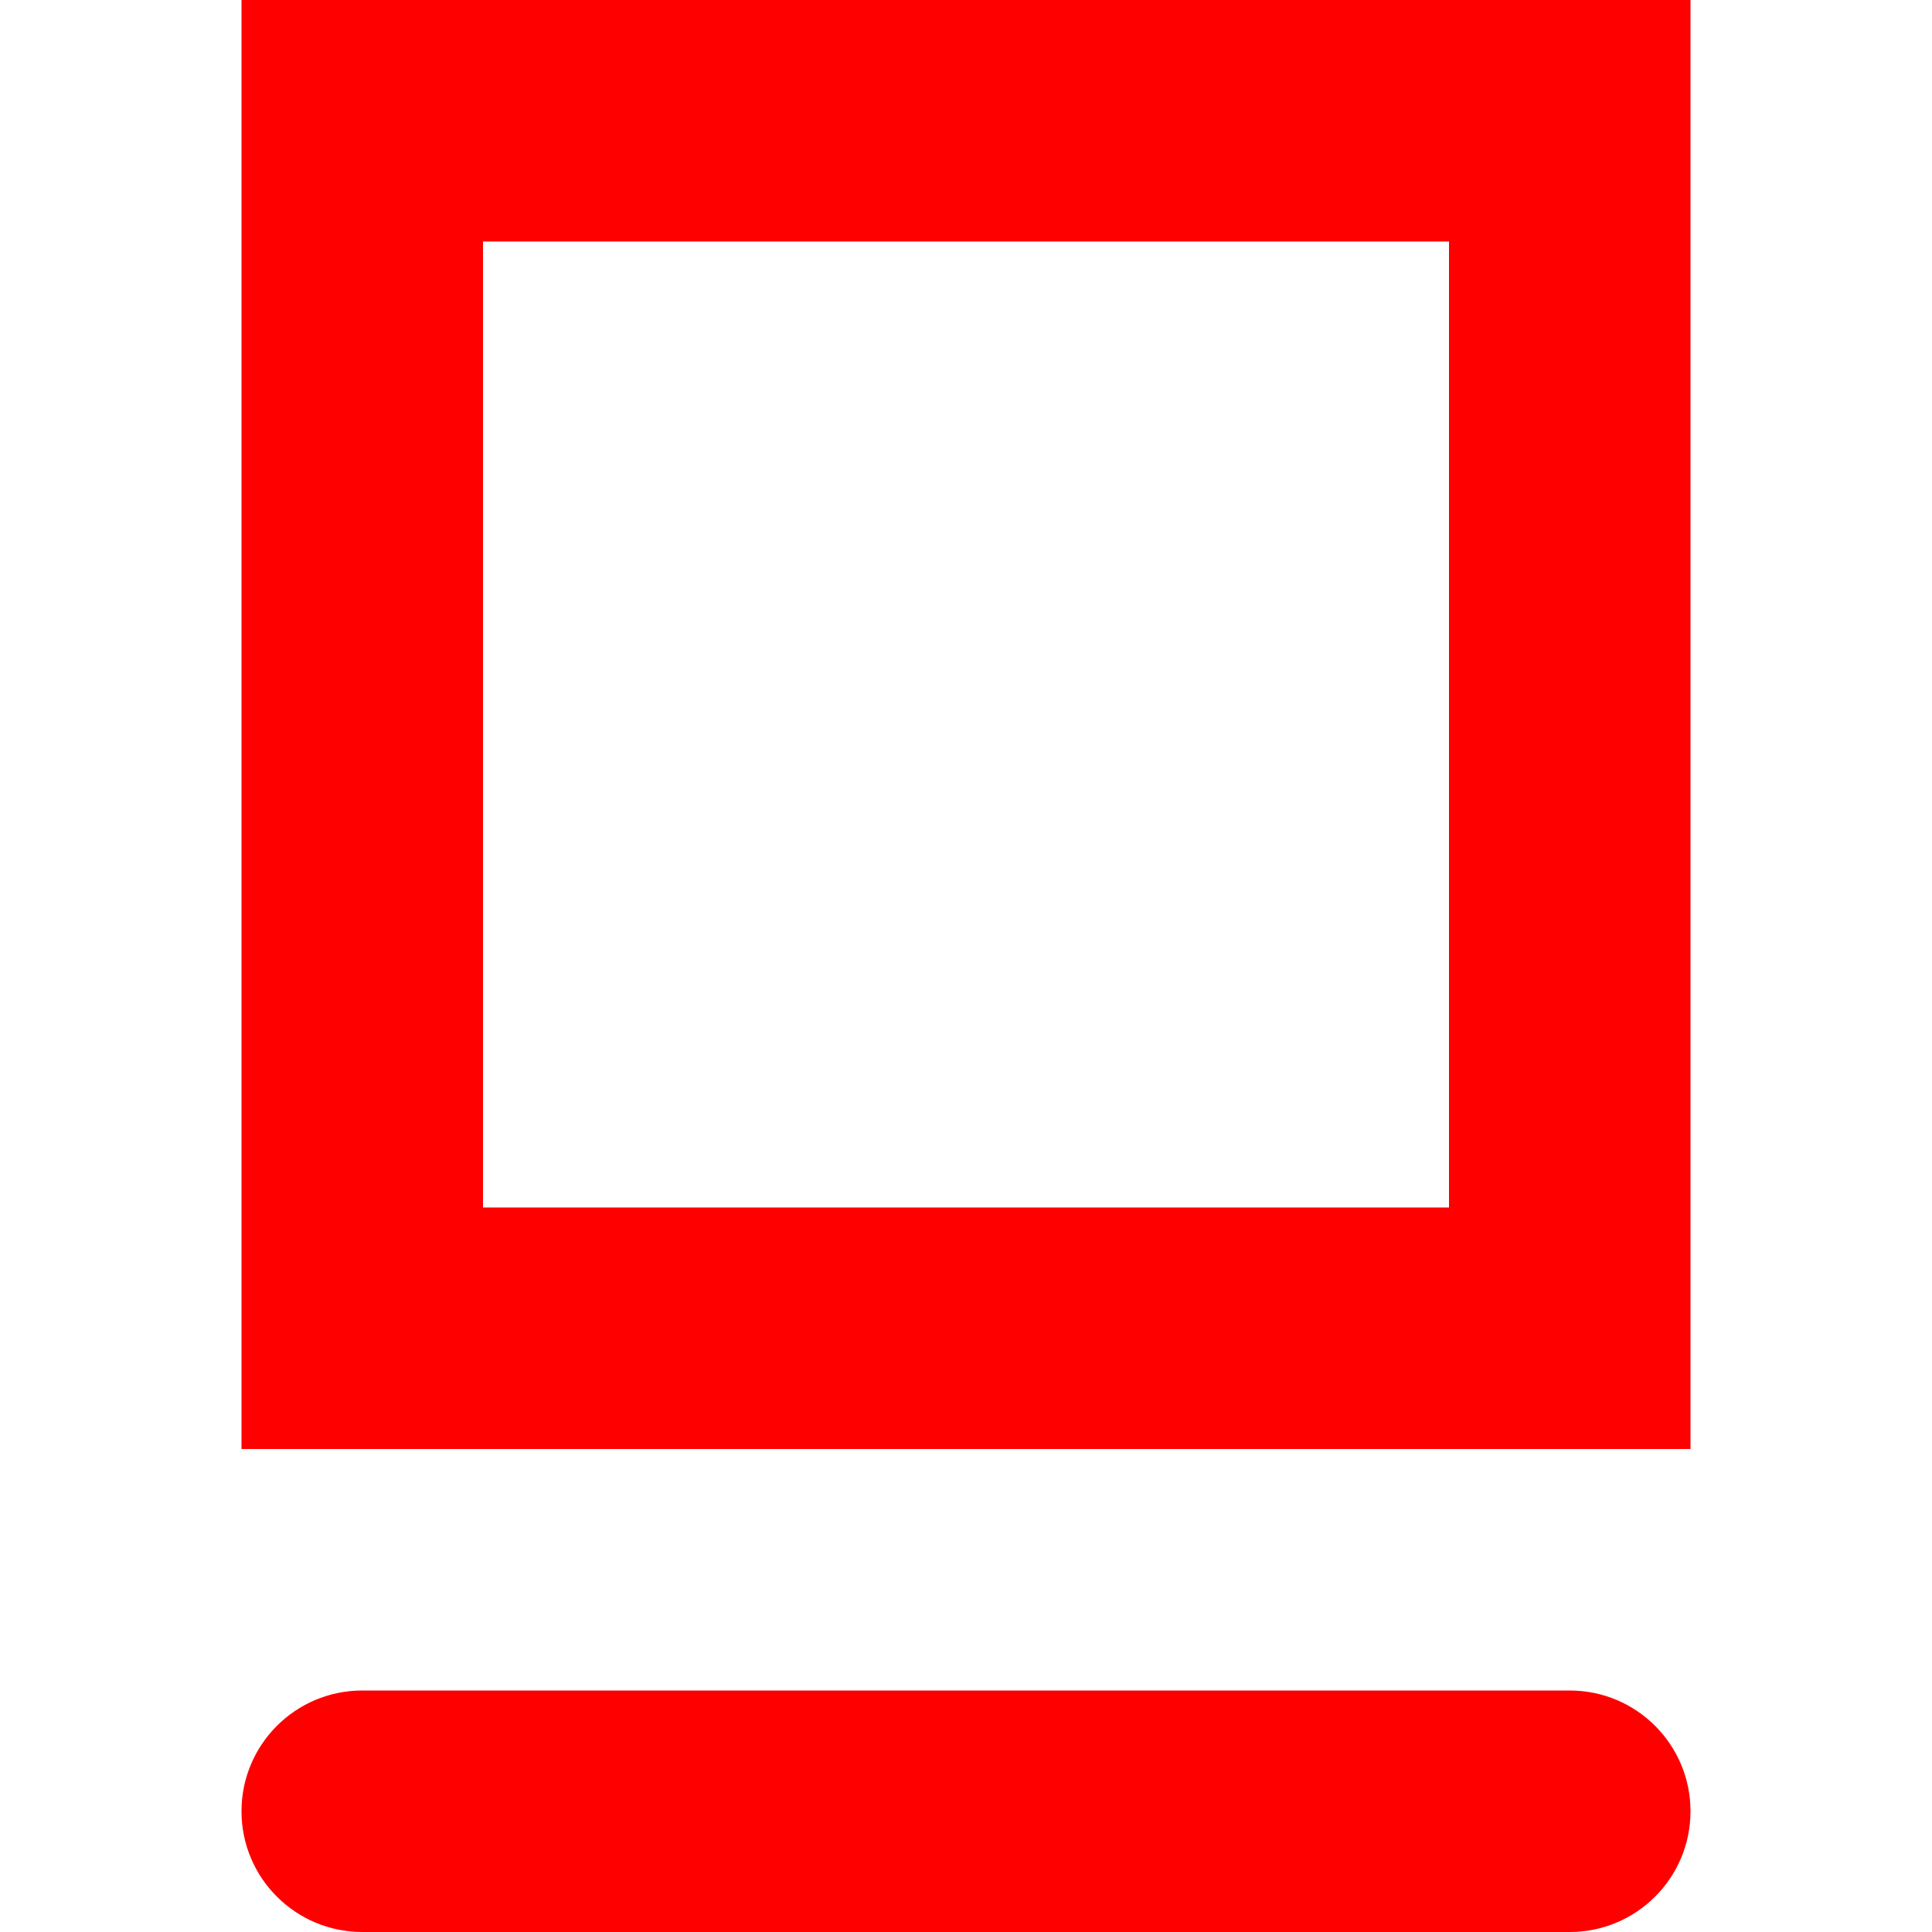
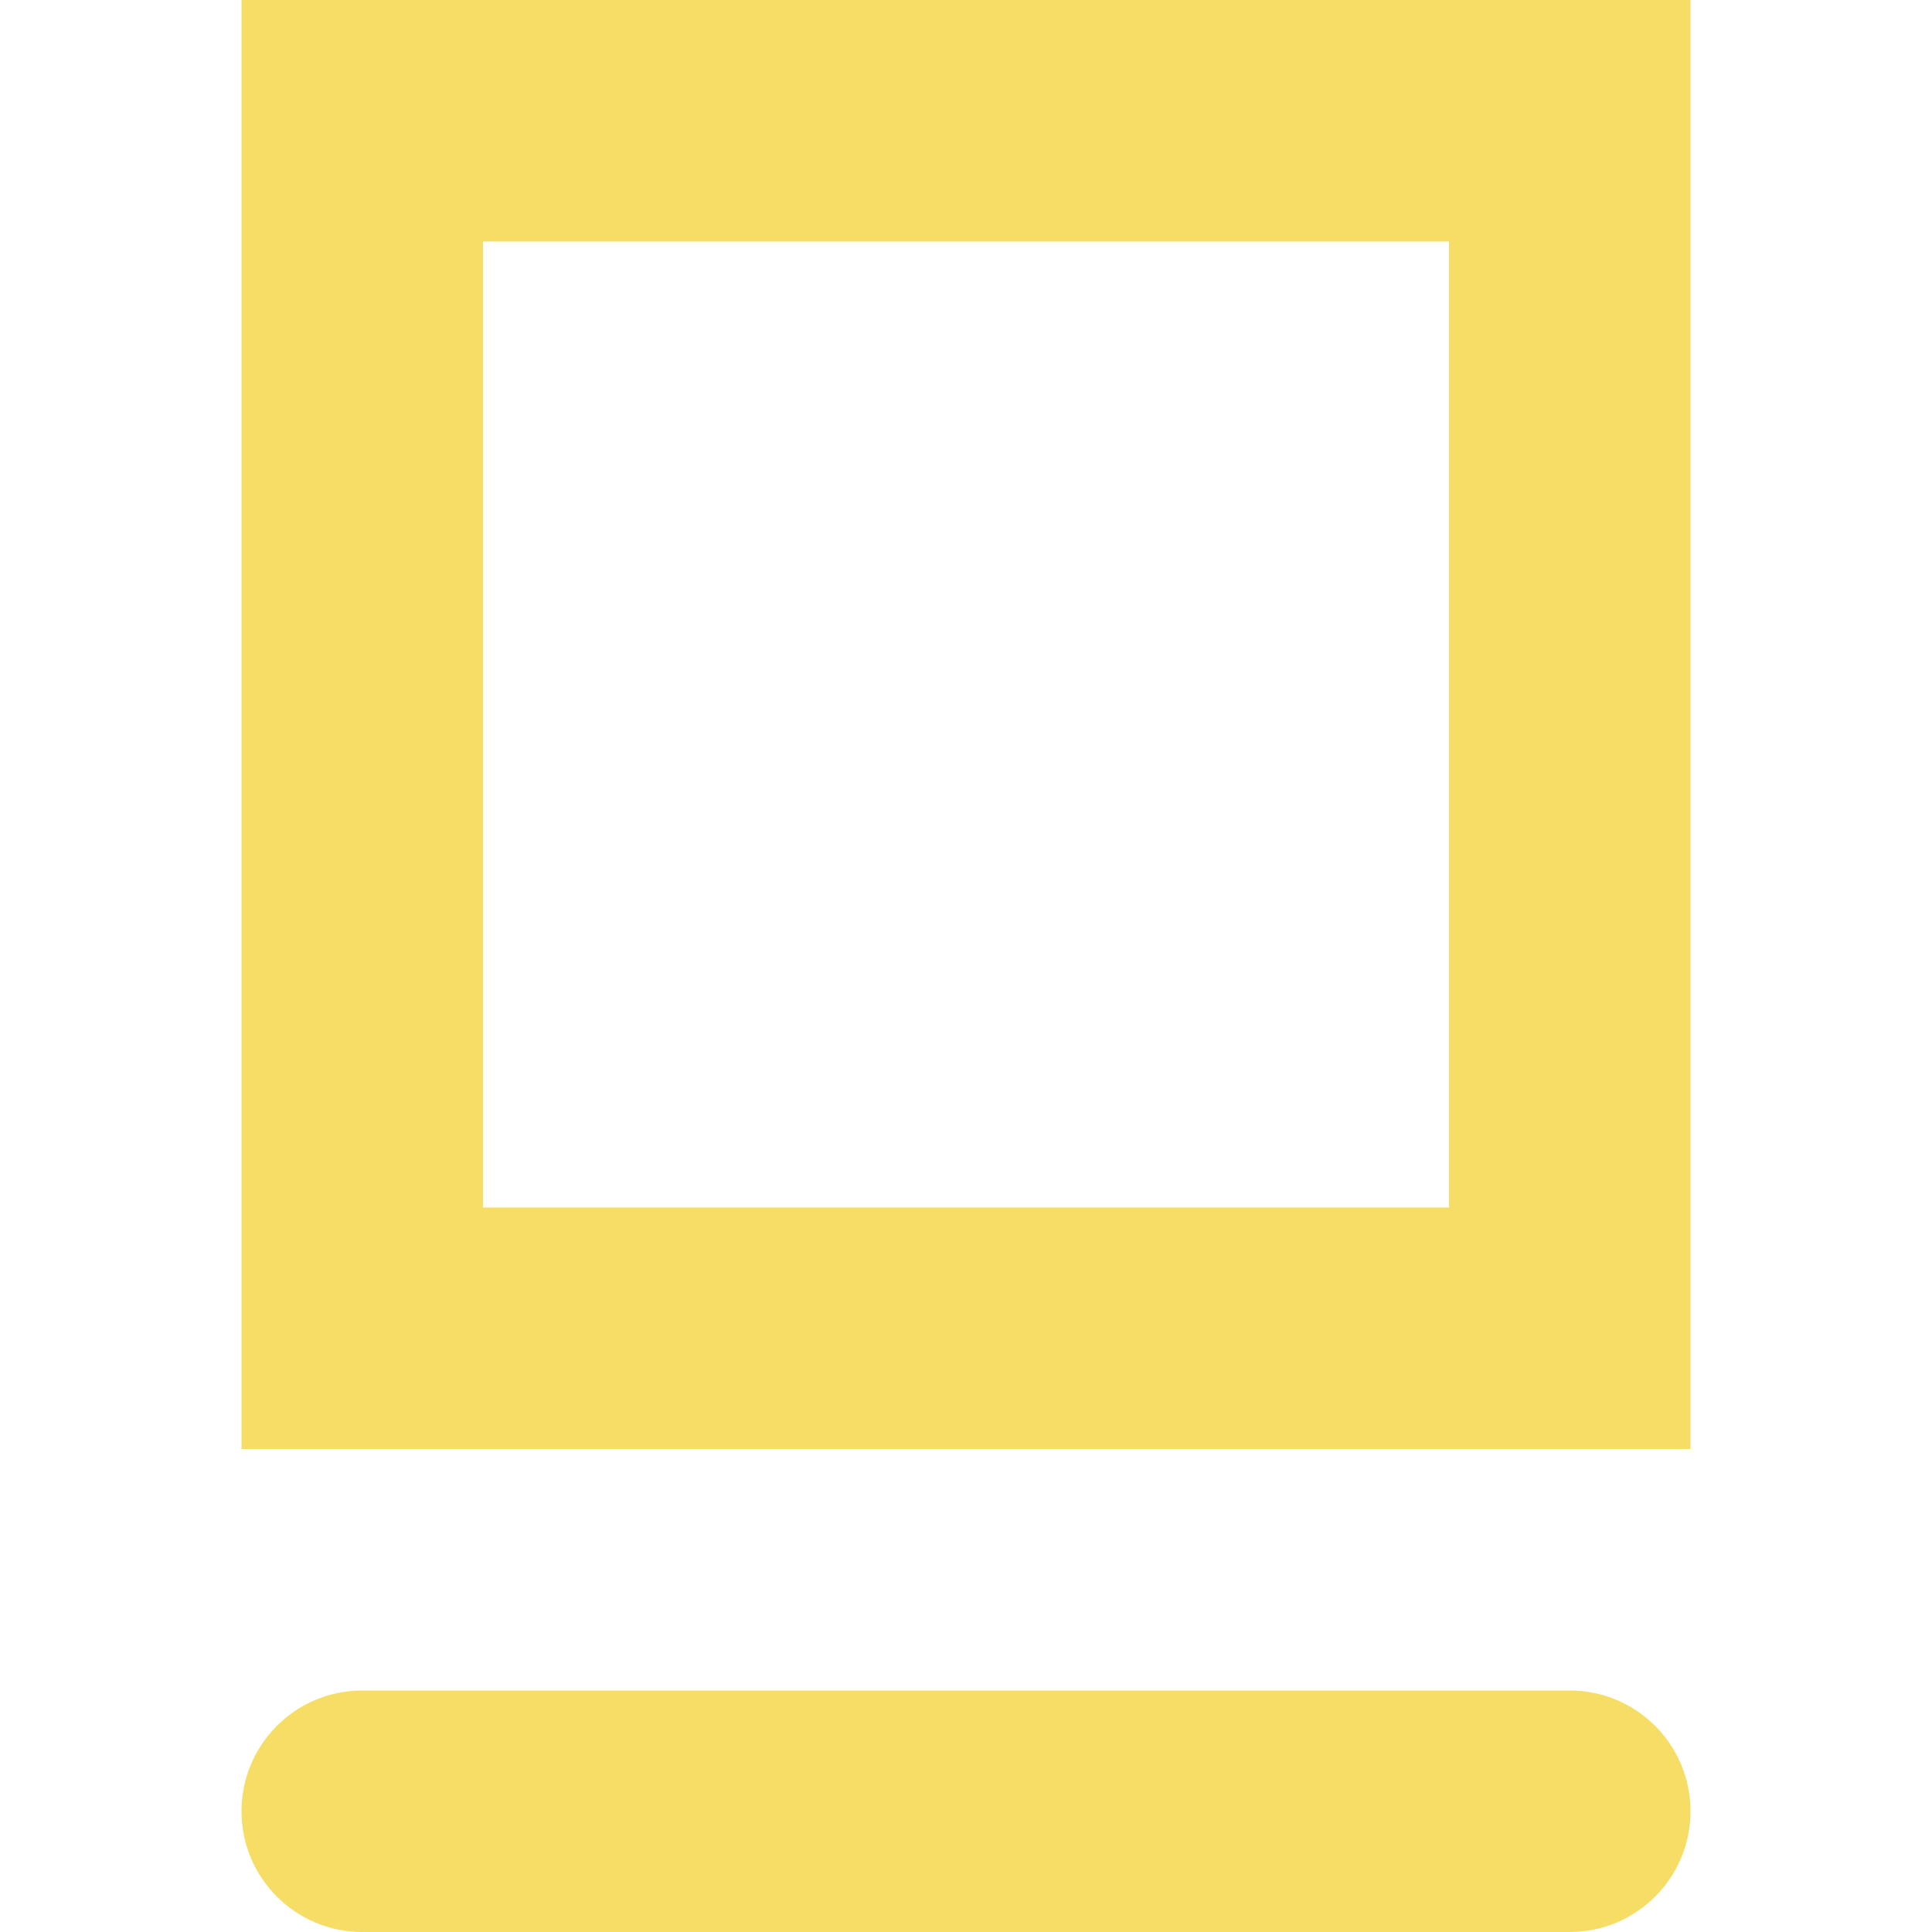
<svg xmlns="http://www.w3.org/2000/svg" width="16" height="16" viewBox="0 0 16 16" fill="none">
-   <path fill-rule="evenodd" clip-rule="evenodd" d="M4 0H2V2V10V12H4H12H14V10V2V0H12H4ZM12 2L4 2V10L12 10V2Z" fill="#FF0000" />
-   <rect x="2" y="14" width="12" height="2" rx="1" fill="#FF0000" />
+   <path fill-rule="evenodd" clip-rule="evenodd" d="M4 0H2V2V10V12H4H12H14V10V2V0H12H4ZM12 2L4 2V10L12 10V2Z" fill="#F6DD66" />
+   <rect x="2" y="14" width="12" height="2" rx="1" fill="#F6DD66" />
</svg>
